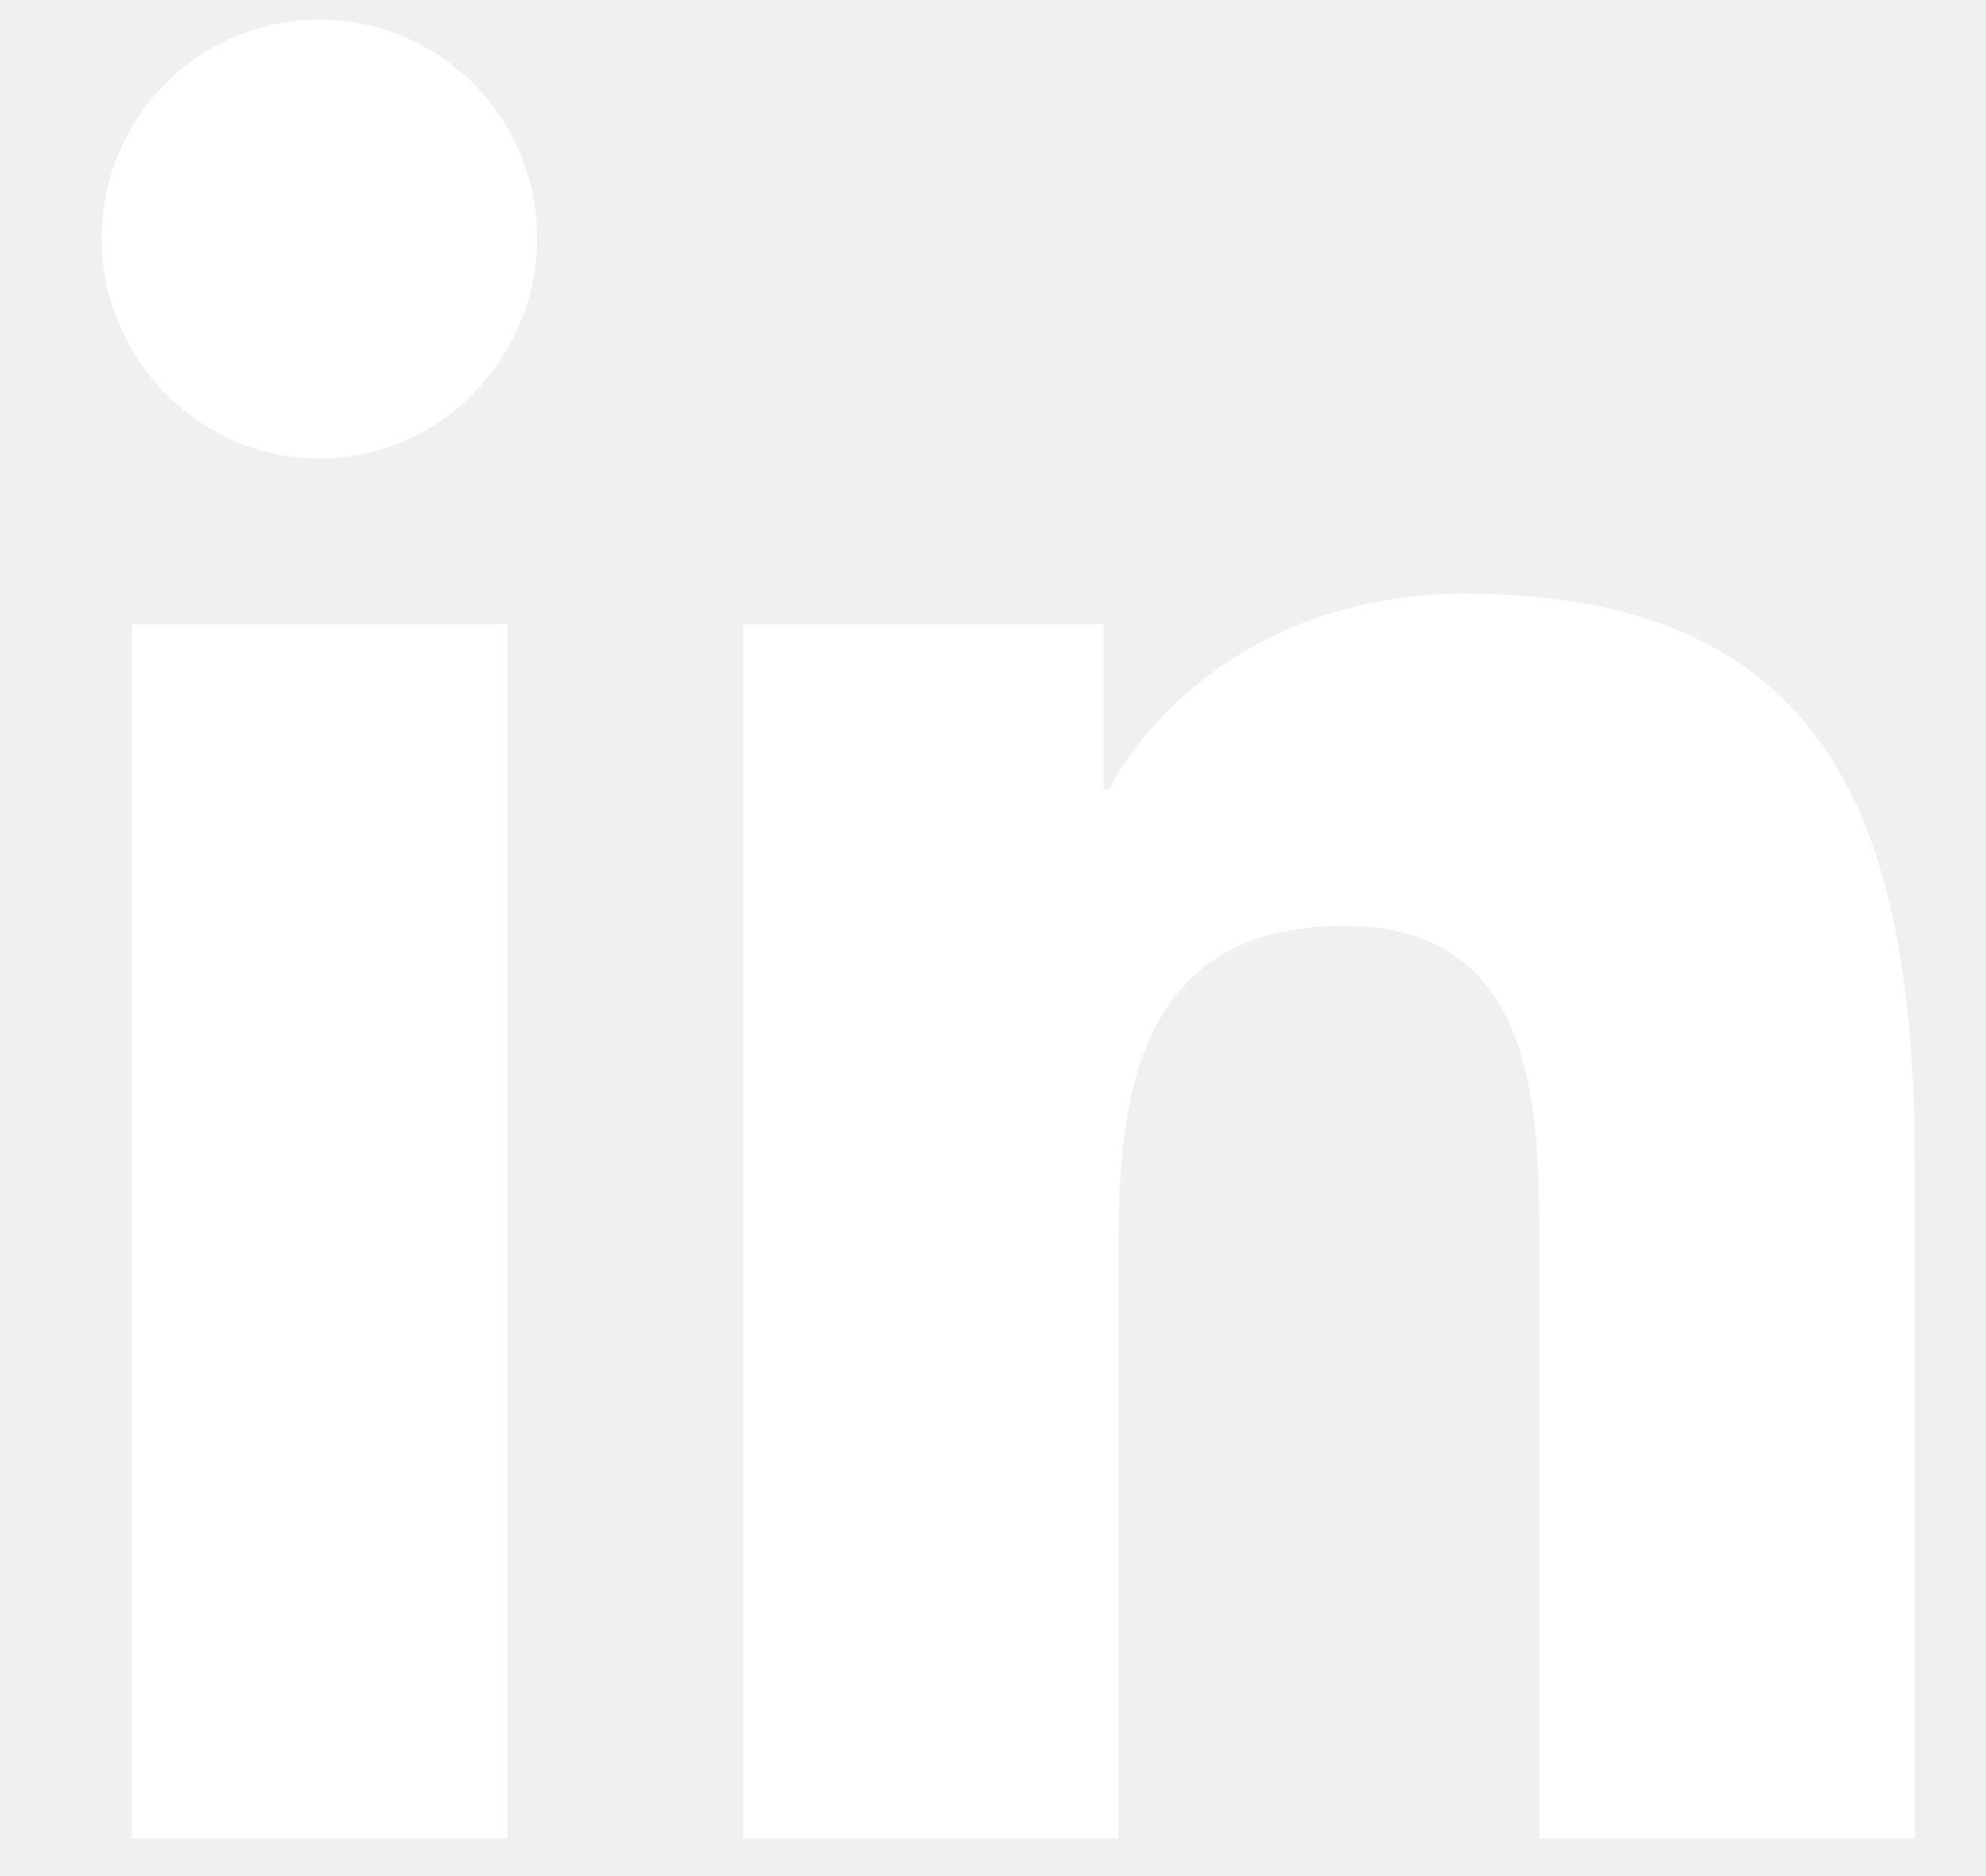
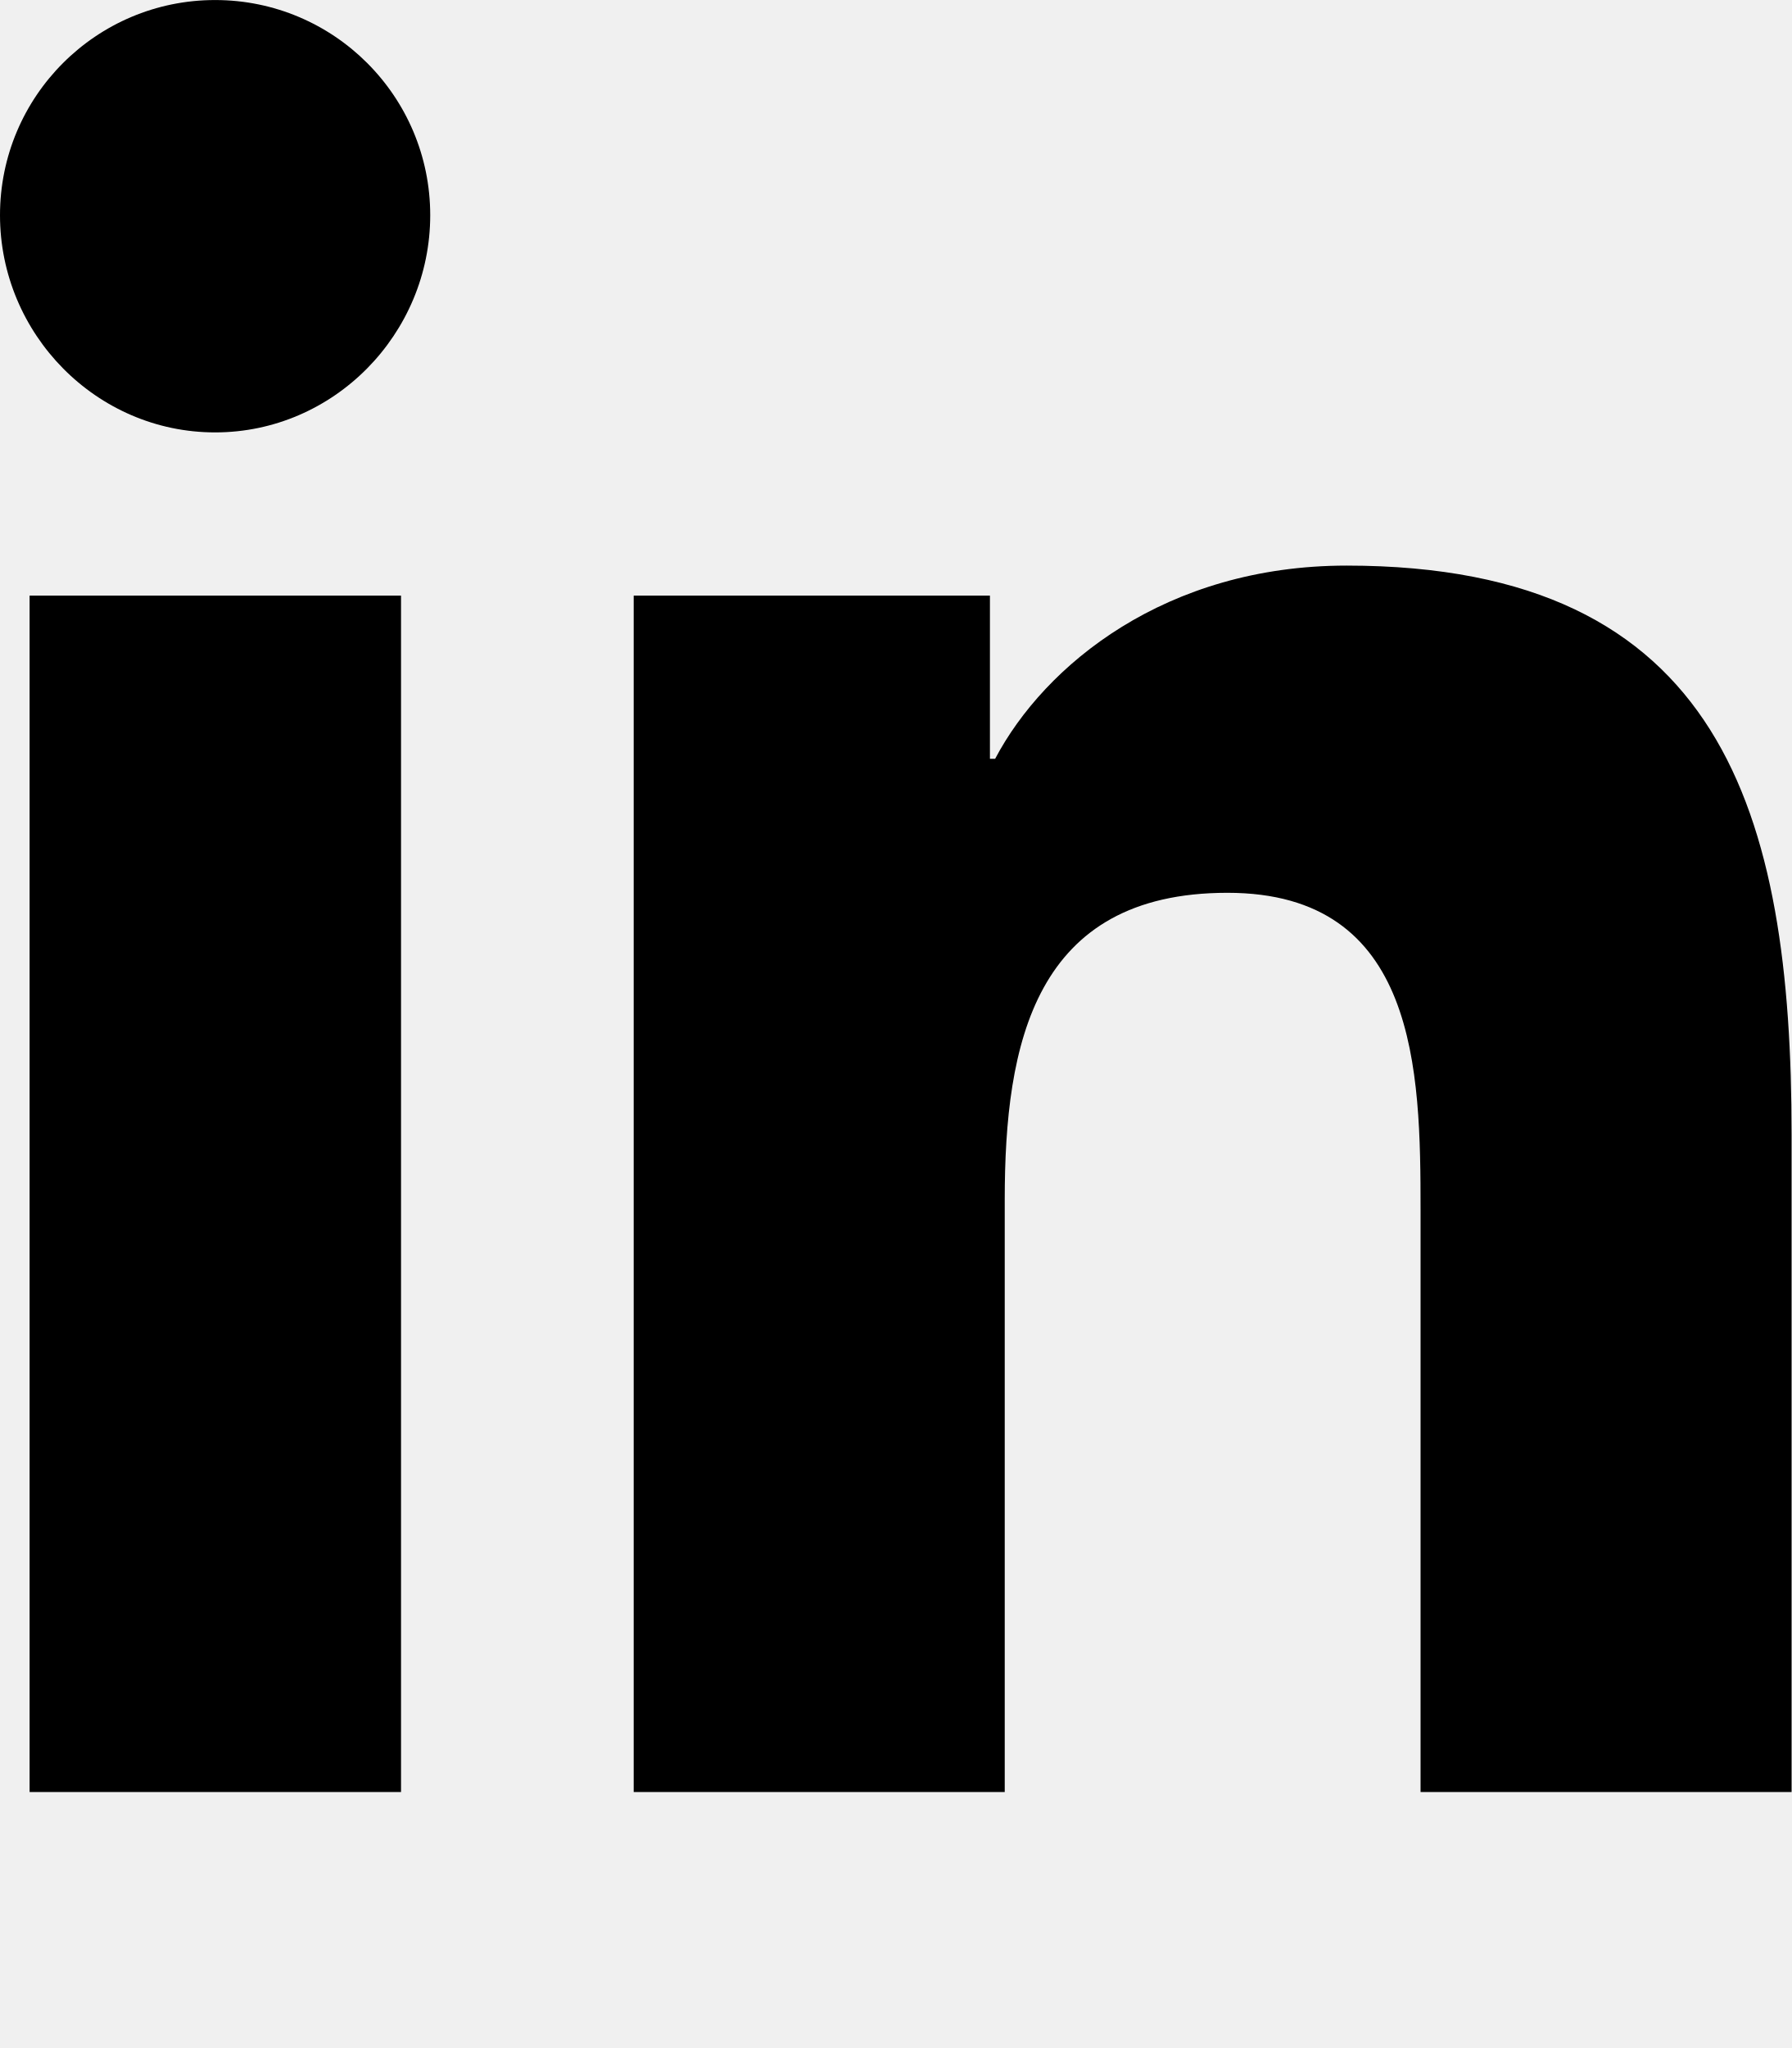
- <svg xmlns="http://www.w3.org/2000/svg" width="18" height="17" viewBox="0 0 18 17" fill="none">
-   <path d="M4.6 16.668H1.193V5.659H4.6V16.668ZM2.895 4.157C1.805 4.157 0.922 3.251 0.922 2.158C0.922 1.065 1.805 0.178 2.895 0.178C3.984 0.178 4.868 1.065 4.868 2.158C4.868 3.251 3.984 4.157 2.895 4.157ZM17.351 16.668H13.952V11.309C13.952 10.031 13.926 8.393 12.18 8.393C10.409 8.393 10.138 9.781 10.138 11.217V16.668H6.734V5.659H10.002V7.16H10.05C10.504 6.295 11.616 5.382 13.273 5.382C16.721 5.382 17.355 7.661 17.355 10.62V16.668H17.351Z" fill="white" />
+ <svg xmlns="http://www.w3.org/2000/svg" aria-hidden="true" focusable="false" data-prefix="fab" data-icon="linkedin-in" class="svg-inline--fa fa-linkedin-in fa-w-14" role="img" viewBox="0 0 448 512">
+   <path fill="currentColor" d="M100.28 448H7.4V148.9h92.88zM53.79 108.1C24.09 108.1 0 83.5 0 53.8a53.79 53.79 0 0 1 107.58 0c0 29.7-24.1 54.3-53.79 54.3zM447.9 448h-92.68V302.4c0-34.7-.7-79.2-48.29-79.2-48.29 0-55.69 37.7-55.69 76.7V448h-92.78V148.9h89.08v40.8h1.3c12.4-23.5 42.69-48.3 87.88-48.3 94 0 111.28 61.9 111.28 142.3V448z" />
</svg>
